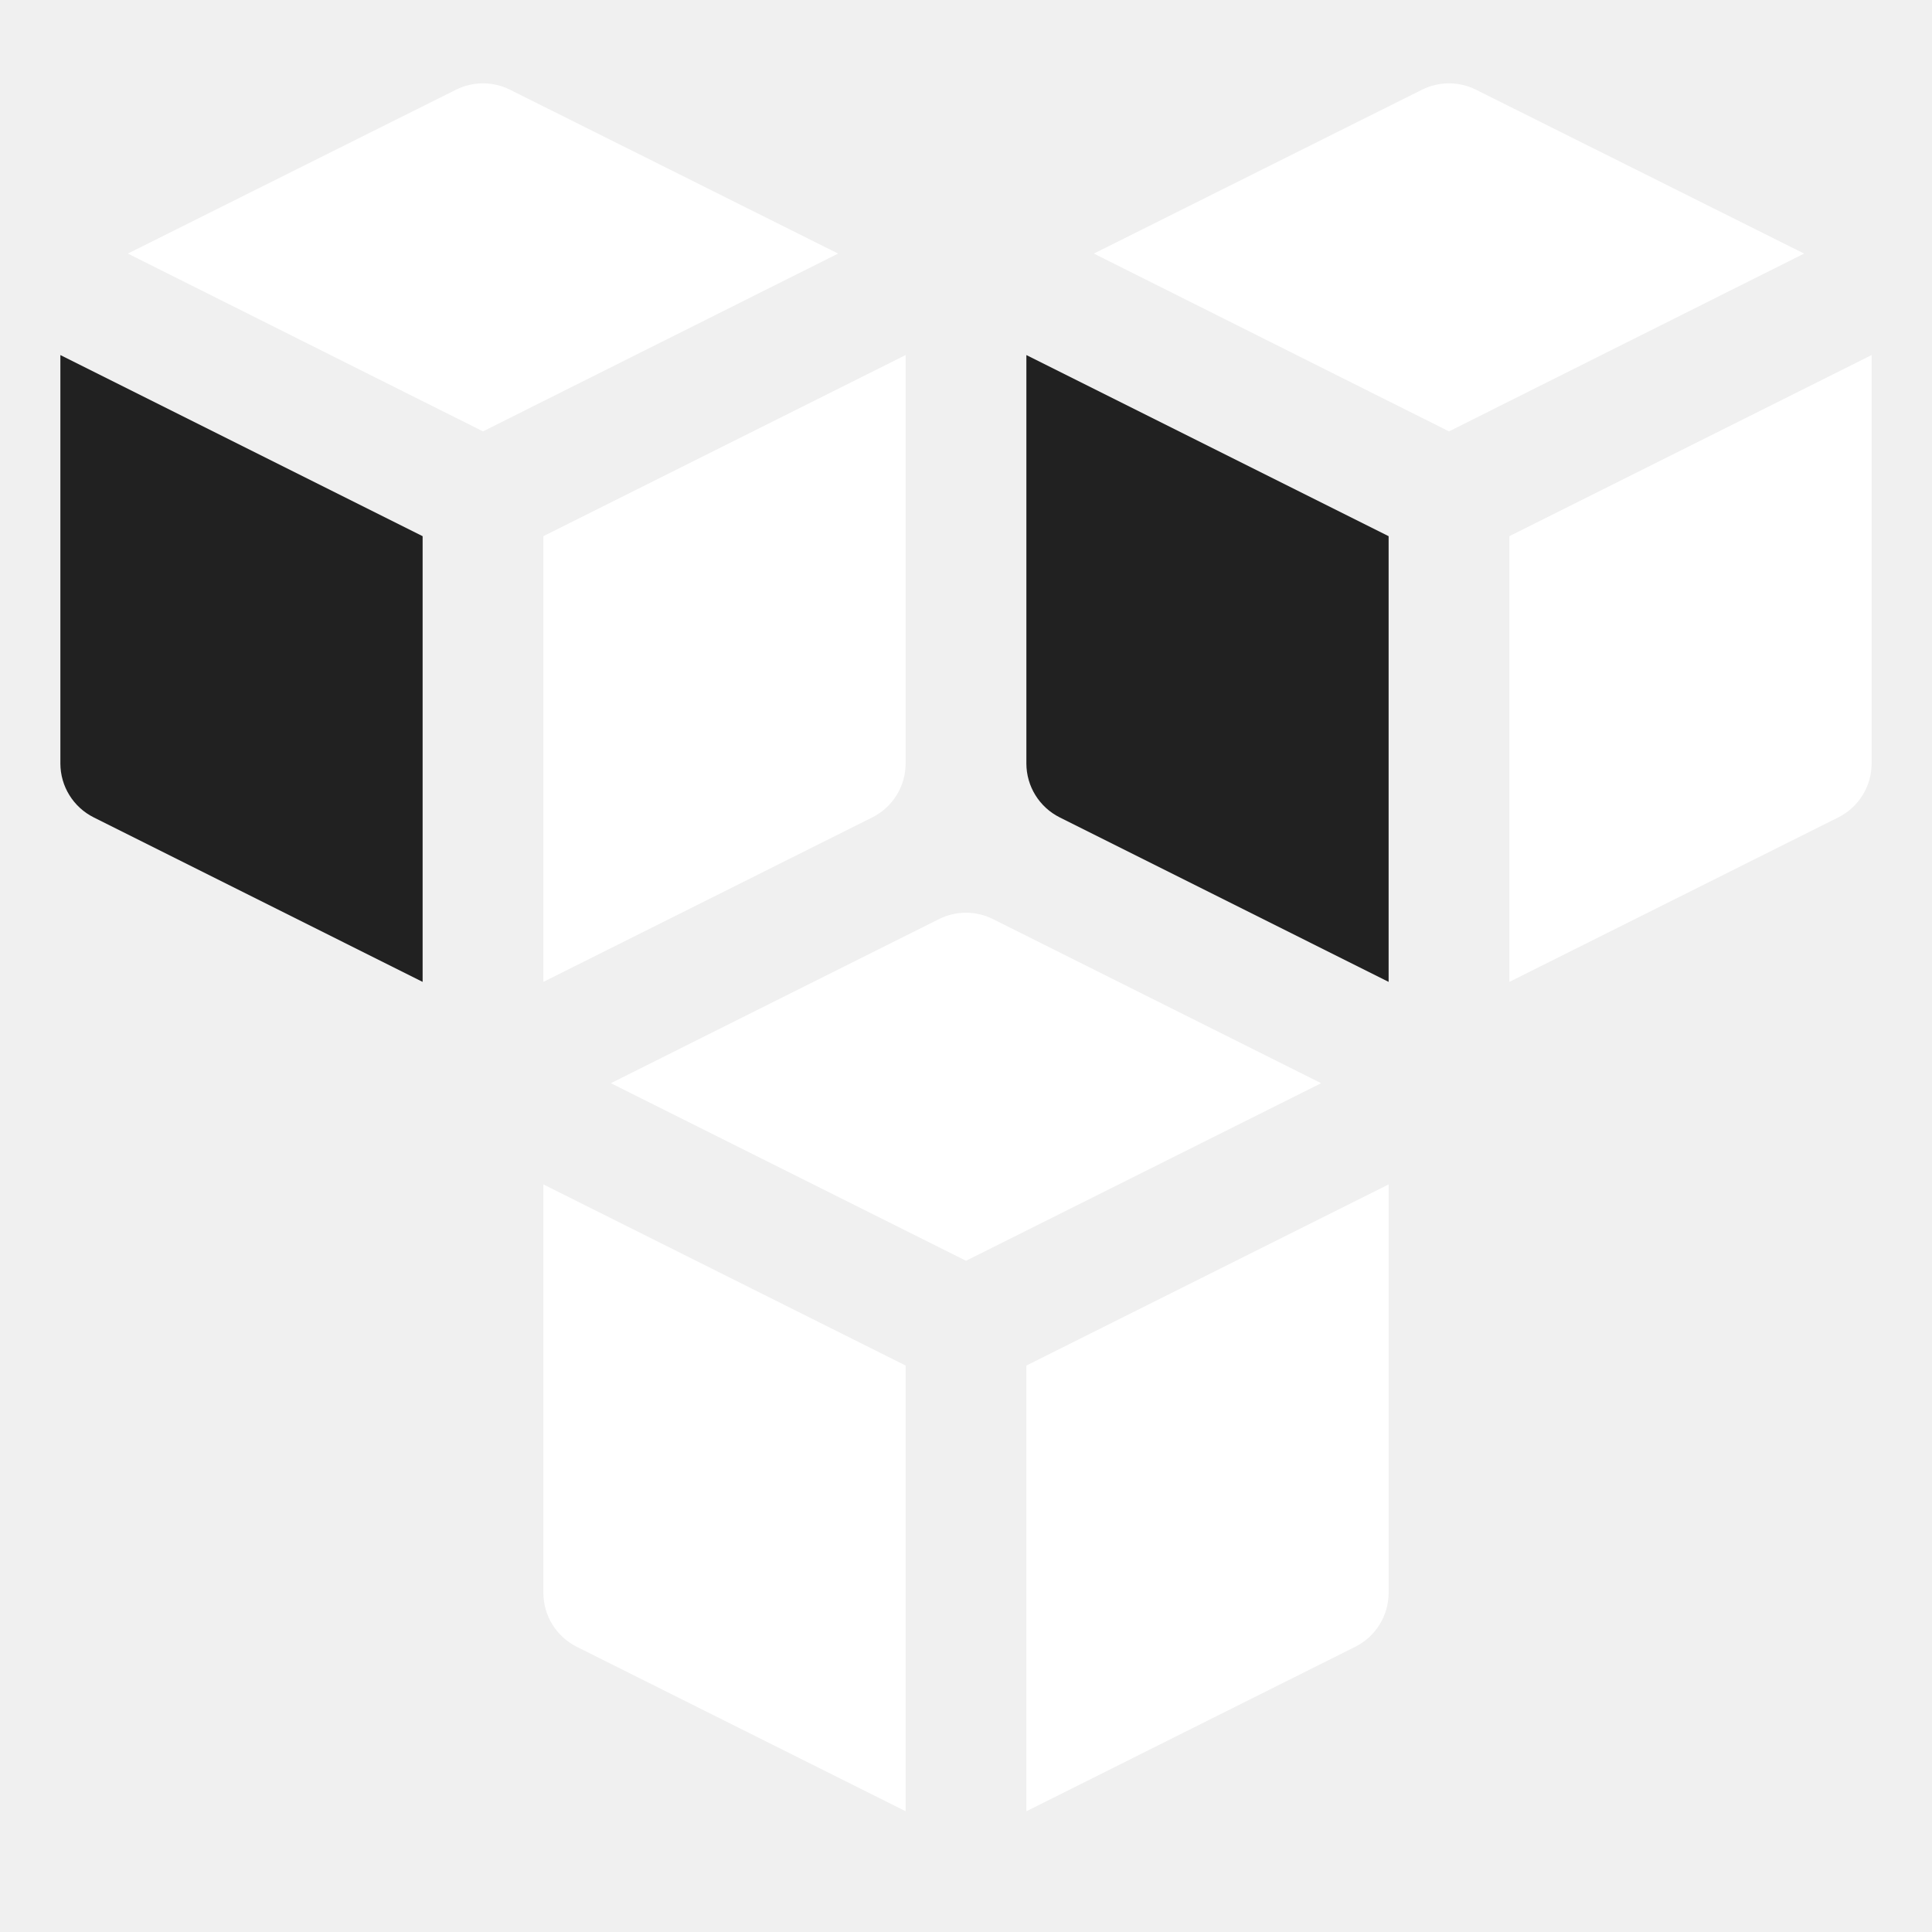
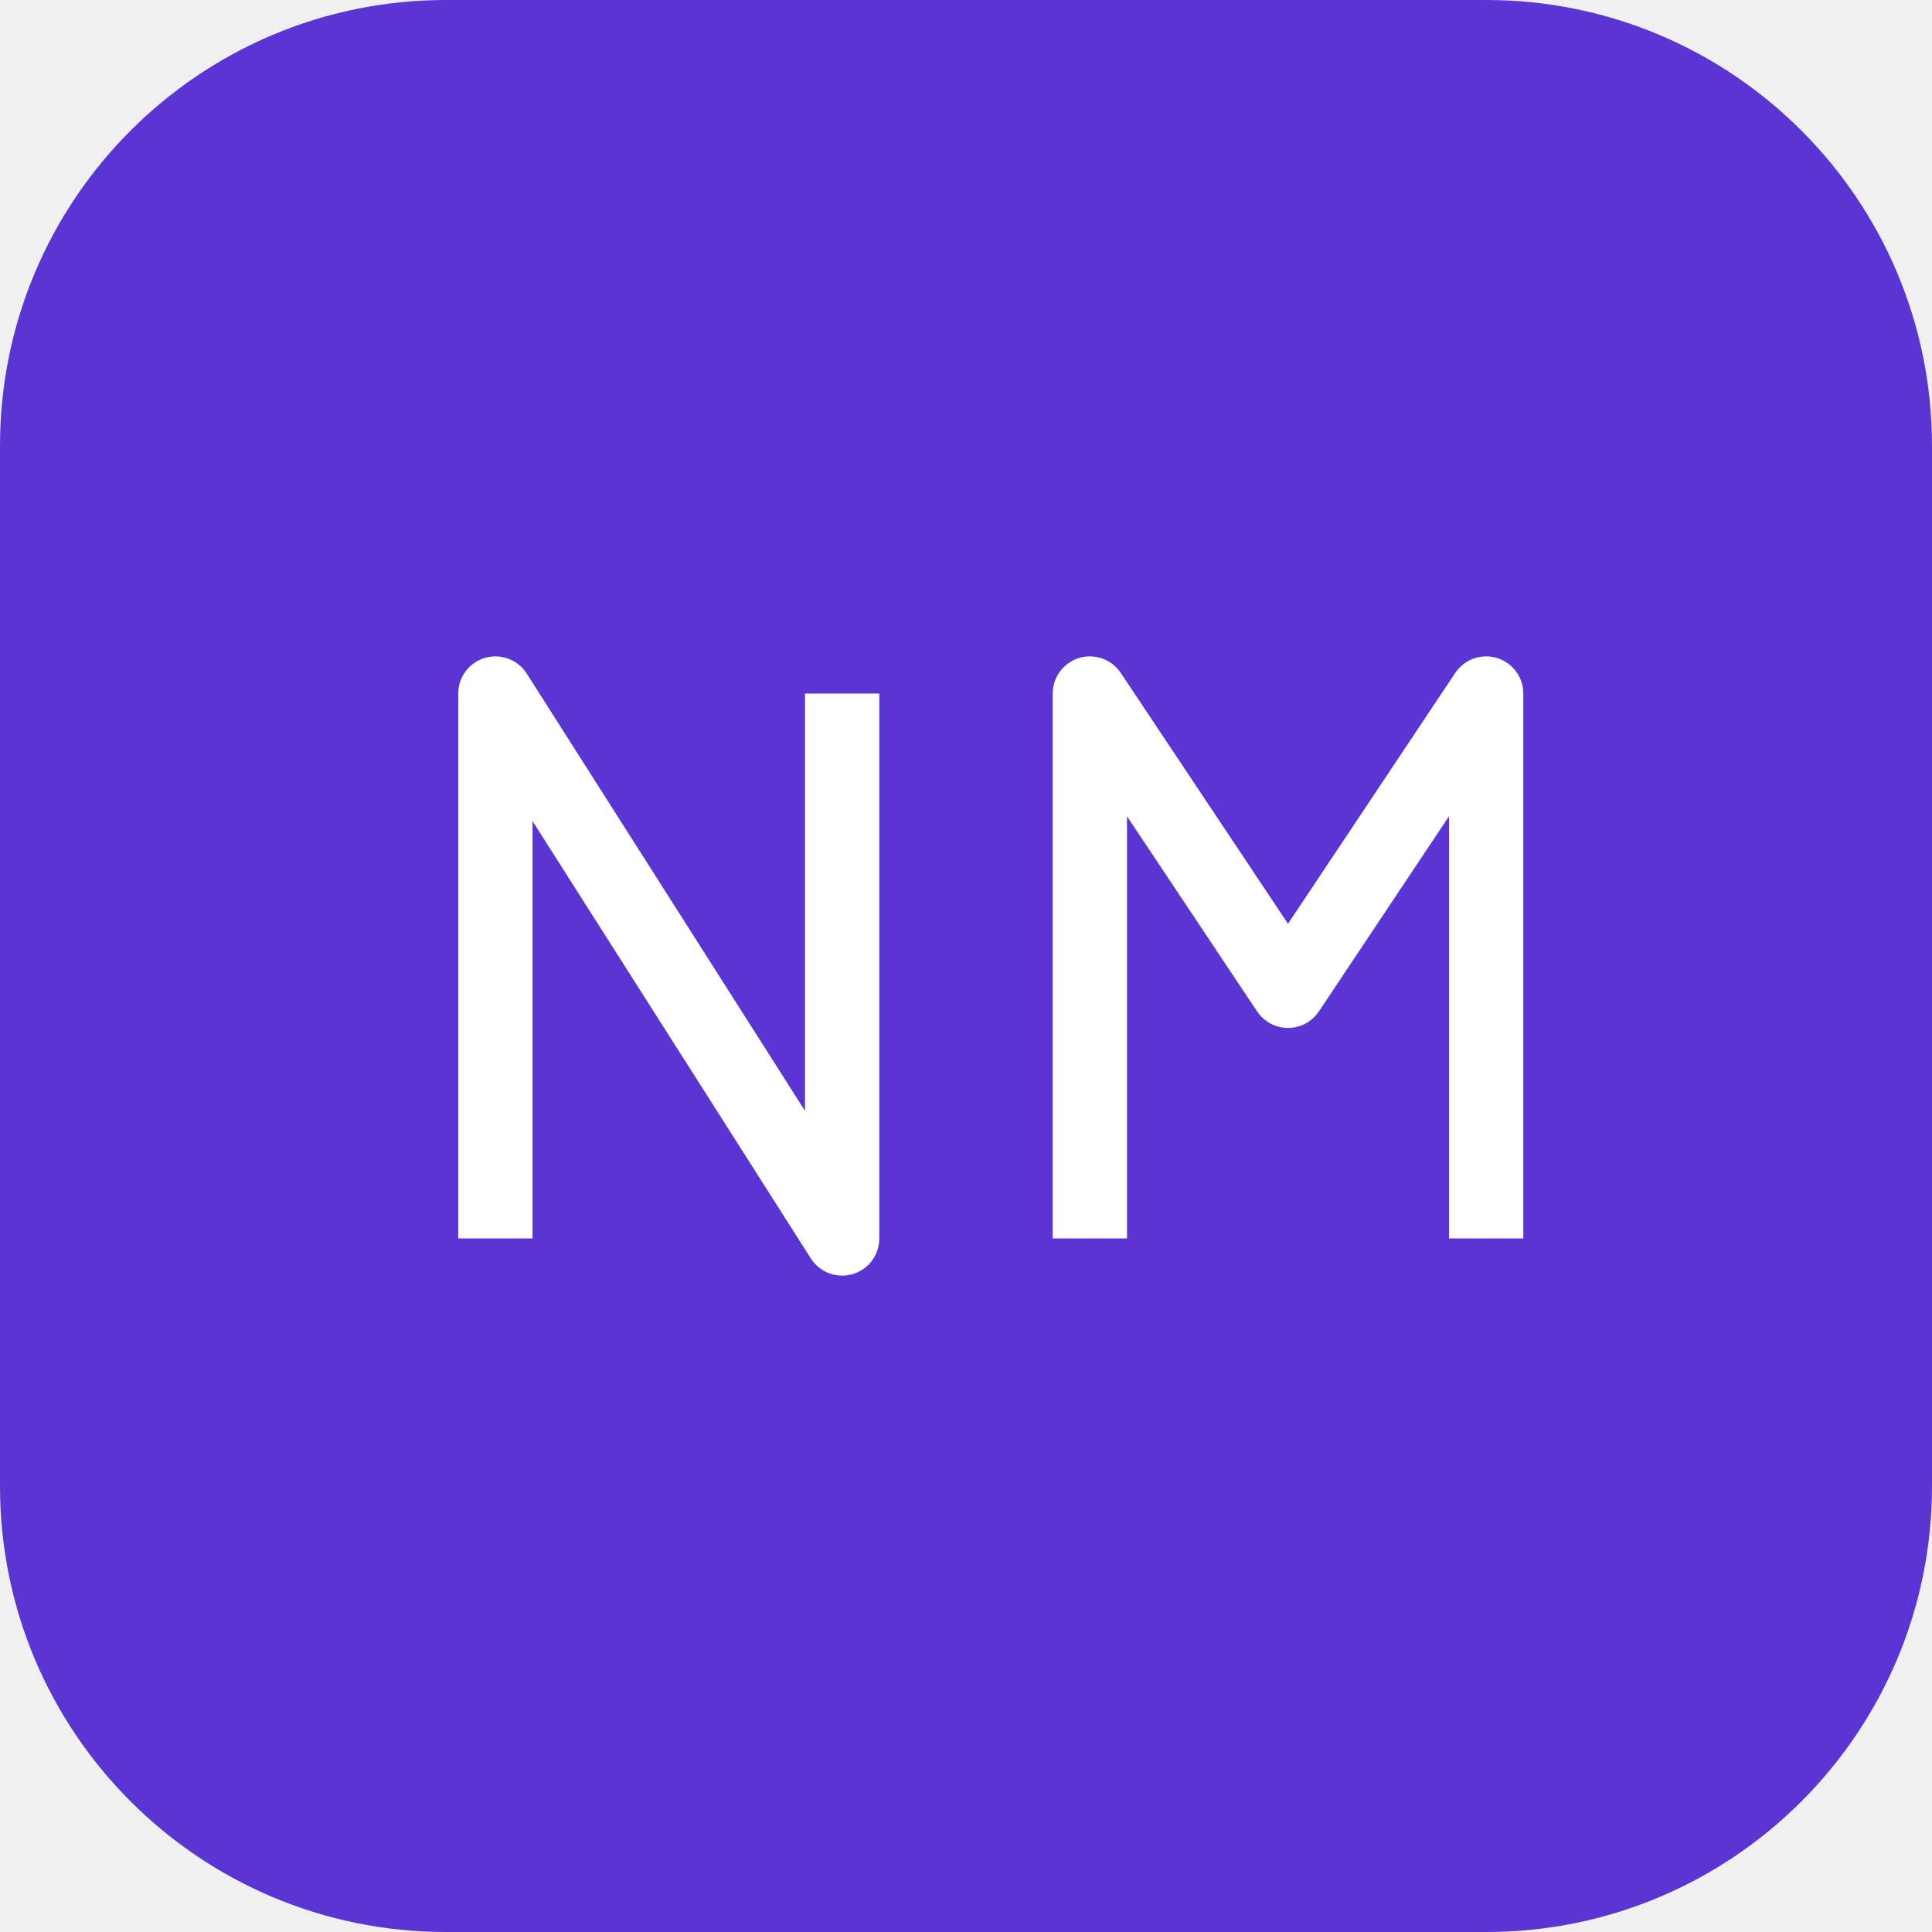
- <svg xmlns="http://www.w3.org/2000/svg" viewBox="0 0 32 32">
-   <g fill="#fff">
-     <path d="M16,20.882l5.882-2.941-5.435-2.718a1,1,0,0,0-.894,0l-5.435,2.718Z" />
-     <path d="M17,22.618V30l5.447-2.724A1,1,0,0,0,23,26.382V19.618Z" />
-     <path d="M15,22.618l-6-3v6.764a1,1,0,0,0,.553.894L15,30Z" />
-     <path d="M8,7.145,13.882,4.2,8.447,1.486a1,1,0,0,0-.894,0L2.118,4.2Z" />
-     <path d="M9,8.881v7.382l5.447-2.724A1,1,0,0,0,15,12.645V5.881Z" />
-     <path d="M7,8.881l-6-3v6.764a1,1,0,0,0,.553.894L7,16.263Z" fill="#212121" />
-     <path d="M24,7.145,29.882,4.2,24.447,1.486a1,1,0,0,0-.894,0L18.118,4.2Z" />
-     <path d="M25,8.881v7.382l5.447-2.724A1,1,0,0,0,31,12.645V5.881Z" />
-     <path d="M23,8.881l-6-3v6.764a1,1,0,0,0,.553.894L23,16.263Z" fill="#212121" />
-   </g>
+ <svg xmlns="http://www.w3.org/2000/svg" viewBox="0 0 39 39">
+   <rect width="39" height="39" rx="9" fill="#5a35d3" />
+   <path d="M10 25V14l7 11V14m5 11V14l4 6 4-6v11" fill="none" stroke="#fff" stroke-width="1.5" stroke-linejoin="round" />
</svg>
